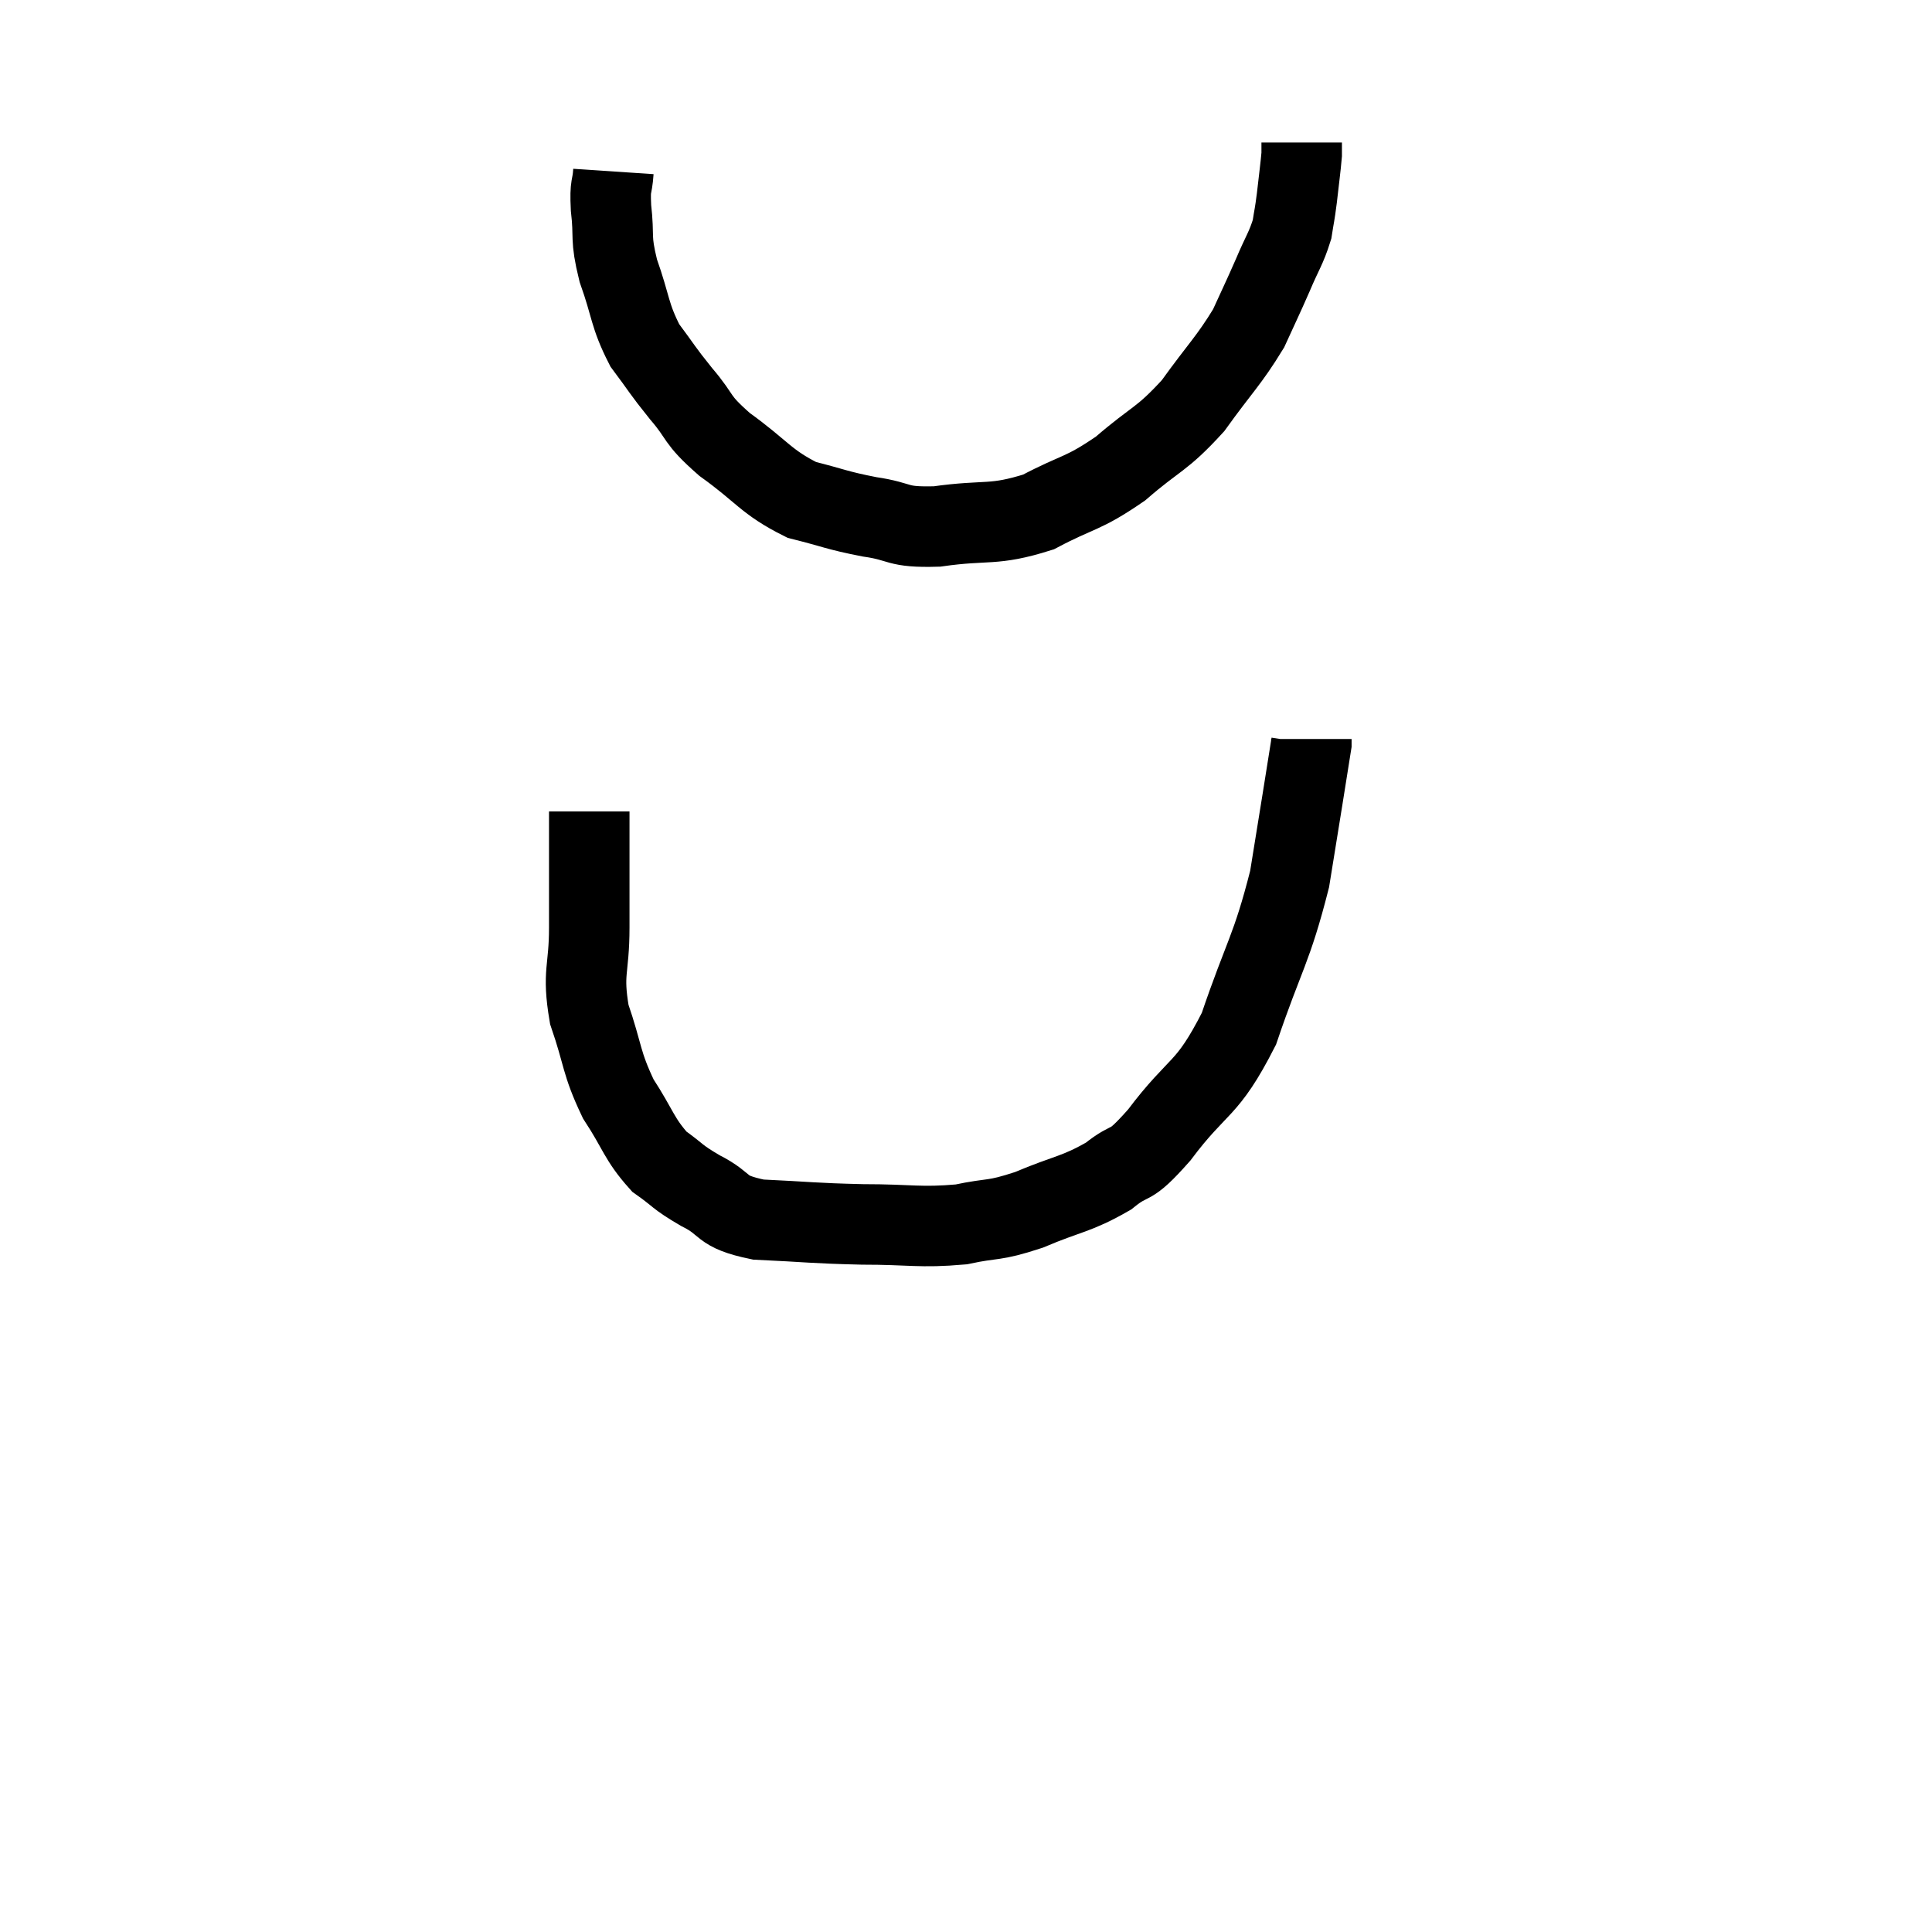
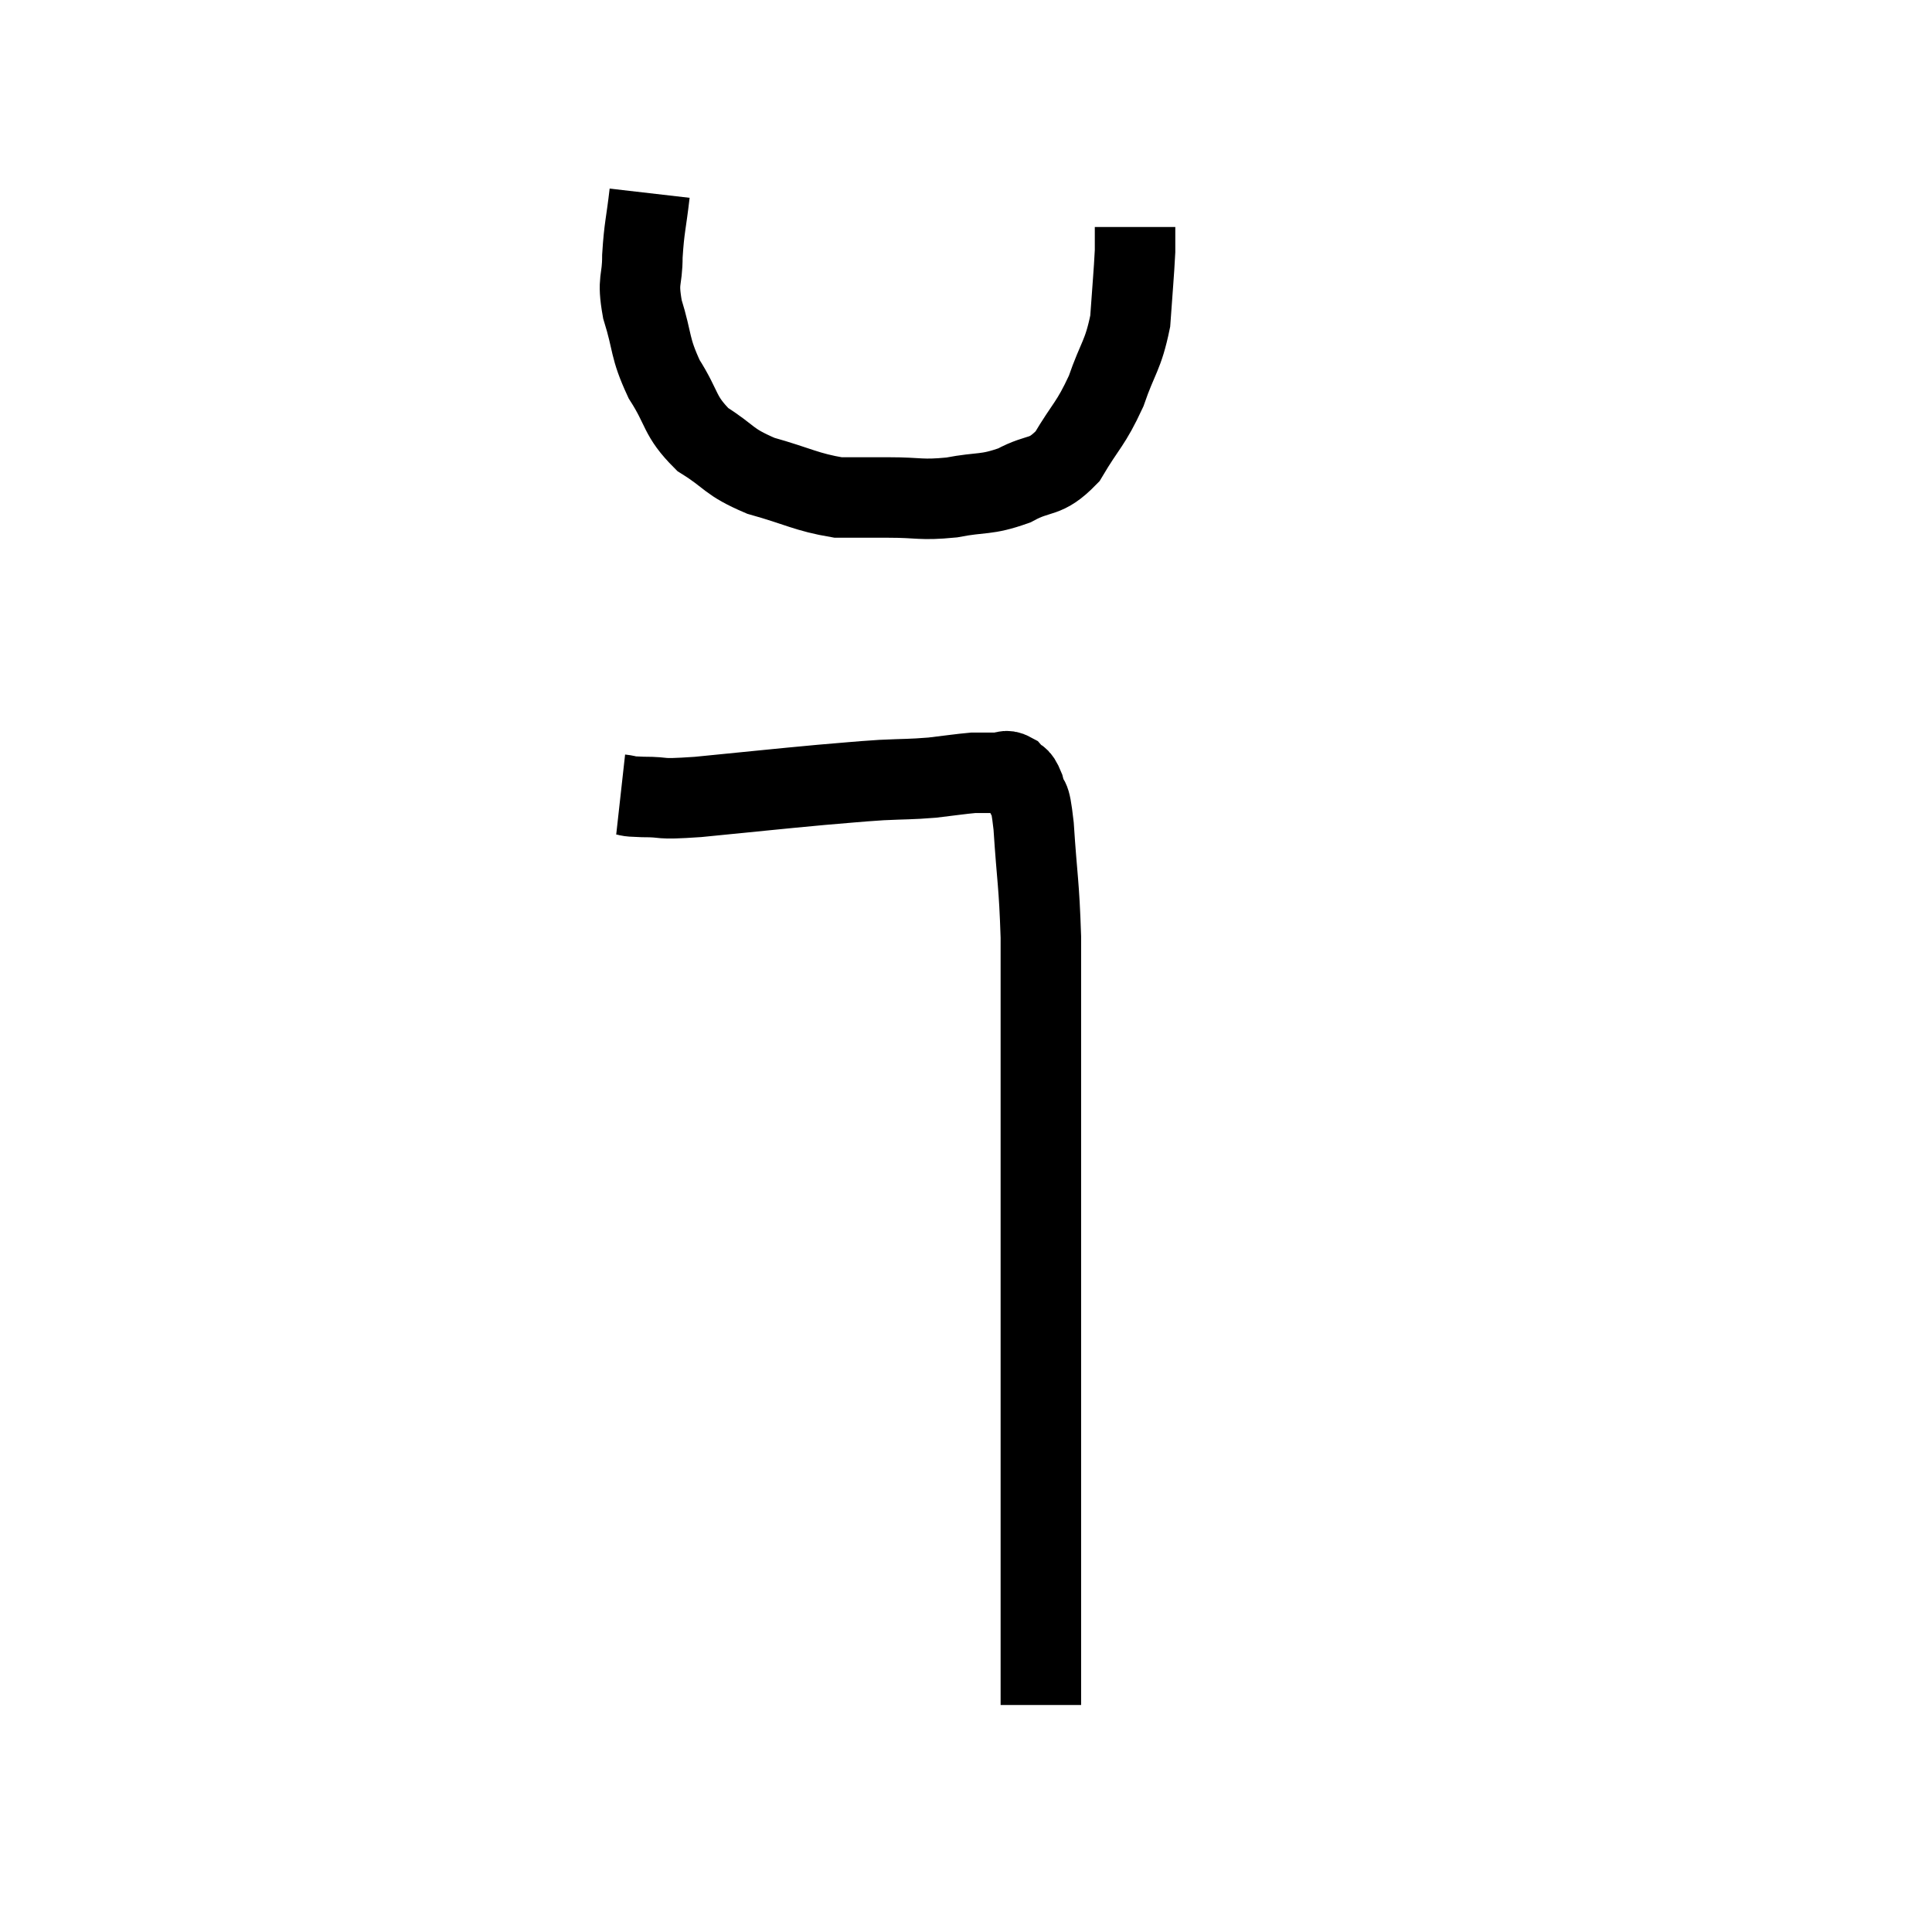
<svg xmlns="http://www.w3.org/2000/svg" width="48" height="48" viewBox="0 0 48 48">
-   <path d="M 15.24 4.26 C 15.21 4.71, 15.15 4.545, 15.18 5.16 C 15.27 5.94, 15.15 5.865, 15.36 6.72 C 15.69 7.65, 15.63 7.815, 16.02 8.58 C 16.47 9.18, 16.425 9.165, 16.92 9.78 C 17.46 10.41, 17.25 10.38, 18 11.04 C 18.96 11.73, 19.02 11.97, 19.92 12.42 C 20.76 12.63, 20.76 12.675, 21.6 12.84 C 22.44 12.96, 22.23 13.11, 23.28 13.08 C 24.54 12.9, 24.66 13.08, 25.8 12.72 C 26.82 12.18, 26.88 12.3, 27.84 11.64 C 28.74 10.86, 28.845 10.95, 29.64 10.08 C 30.33 9.12, 30.525 8.97, 31.02 8.16 C 31.32 7.5, 31.35 7.455, 31.62 6.84 C 31.86 6.27, 31.95 6.18, 32.1 5.7 C 32.16 5.31, 32.16 5.385, 32.22 4.92 C 32.28 4.38, 32.31 4.185, 32.34 3.84 C 32.34 3.69, 32.34 3.615, 32.34 3.54 L 32.34 3.54" fill="none" stroke="black" stroke-width="2" />
-   <path d="M 14.64 20.16 C 14.64 21.6, 14.64 21.78, 14.64 23.04 C 14.64 24.12, 14.46 24.135, 14.64 25.2 C 15 26.25, 14.925 26.385, 15.36 27.3 C 15.87 28.08, 15.87 28.29, 16.38 28.86 C 16.89 29.22, 16.785 29.22, 17.4 29.58 C 18.12 29.94, 17.835 30.09, 18.84 30.3 C 20.13 30.36, 20.16 30.39, 21.42 30.42 C 22.65 30.42, 22.845 30.51, 23.88 30.42 C 24.72 30.24, 24.645 30.36, 25.56 30.06 C 26.55 29.64, 26.73 29.685, 27.54 29.22 C 28.17 28.71, 27.99 29.115, 28.8 28.2 C 29.79 26.88, 29.97 27.15, 30.78 25.56 C 31.41 23.7, 31.59 23.61, 32.04 21.84 C 32.31 20.16, 32.445 19.35, 32.58 18.48 C 32.58 18.42, 32.58 18.39, 32.58 18.36 L 32.58 18.36" fill="none" stroke="black" stroke-width="2" />
+   <path d="M 16.14 4.8 C 16.05 5.58, 16.005 5.64, 15.96 6.36 C 15.96 7.02, 15.825 6.915, 15.96 7.68 C 16.23 8.55, 16.125 8.61, 16.5 9.42 C 16.98 10.17, 16.86 10.32, 17.46 10.92 C 18.18 11.37, 18.06 11.46, 18.9 11.82 C 19.86 12.09, 20.025 12.225, 20.82 12.36 C 21.45 12.36, 21.375 12.36, 22.08 12.36 C 22.86 12.36, 22.86 12.435, 23.64 12.36 C 24.42 12.21, 24.48 12.315, 25.2 12.06 C 25.86 11.7, 25.95 11.925, 26.52 11.34 C 27 10.53, 27.09 10.56, 27.48 9.72 C 27.78 8.85, 27.9 8.85, 28.08 7.98 C 28.14 7.11, 28.17 6.825, 28.2 6.24 C 28.2 5.94, 28.2 5.79, 28.2 5.64 C 28.2 5.64, 28.2 5.64, 28.2 5.64 C 28.2 5.64, 28.2 5.64, 28.2 5.64 L 28.2 5.64" fill="none" stroke="black" stroke-width="2" />
+   <path d="M 15.42 19.74 C 15.69 19.77, 15.48 19.785, 15.96 19.8 C 16.65 19.8, 16.23 19.875, 17.34 19.8 C 18.87 19.65, 19.26 19.605, 20.4 19.5 C 21.15 19.44, 21.21 19.425, 21.9 19.38 C 22.53 19.35, 22.59 19.365, 23.16 19.32 C 23.67 19.26, 23.85 19.23, 24.18 19.2 C 24.33 19.2, 24.33 19.2, 24.48 19.2 C 24.63 19.2, 24.615 19.2, 24.78 19.2 C 24.96 19.2, 24.975 19.11, 25.14 19.2 C 25.29 19.38, 25.305 19.23, 25.44 19.56 C 25.56 20.04, 25.575 19.59, 25.68 20.52 C 25.77 21.9, 25.815 21.915, 25.86 23.28 C 25.86 24.63, 25.86 24.315, 25.86 25.98 C 25.86 27.96, 25.86 28.2, 25.86 29.94 C 25.86 31.44, 25.86 31.62, 25.86 32.94 C 25.86 34.08, 25.86 34.185, 25.86 35.22 C 25.86 36.15, 25.86 36.255, 25.86 37.08 C 25.86 37.8, 25.86 37.74, 25.86 38.52 C 25.86 39.36, 25.86 39.51, 25.86 40.2 C 25.86 40.74, 25.86 40.935, 25.86 41.28 C 25.86 41.43, 25.86 41.43, 25.86 41.58 C 25.86 41.73, 25.86 41.685, 25.86 41.88 C 25.86 42.12, 25.86 42.24, 25.86 42.36 C 25.86 42.36, 25.86 42.36, 25.86 42.36 L 25.86 42.36" fill="none" stroke="black" stroke-width="2" />
</svg>
